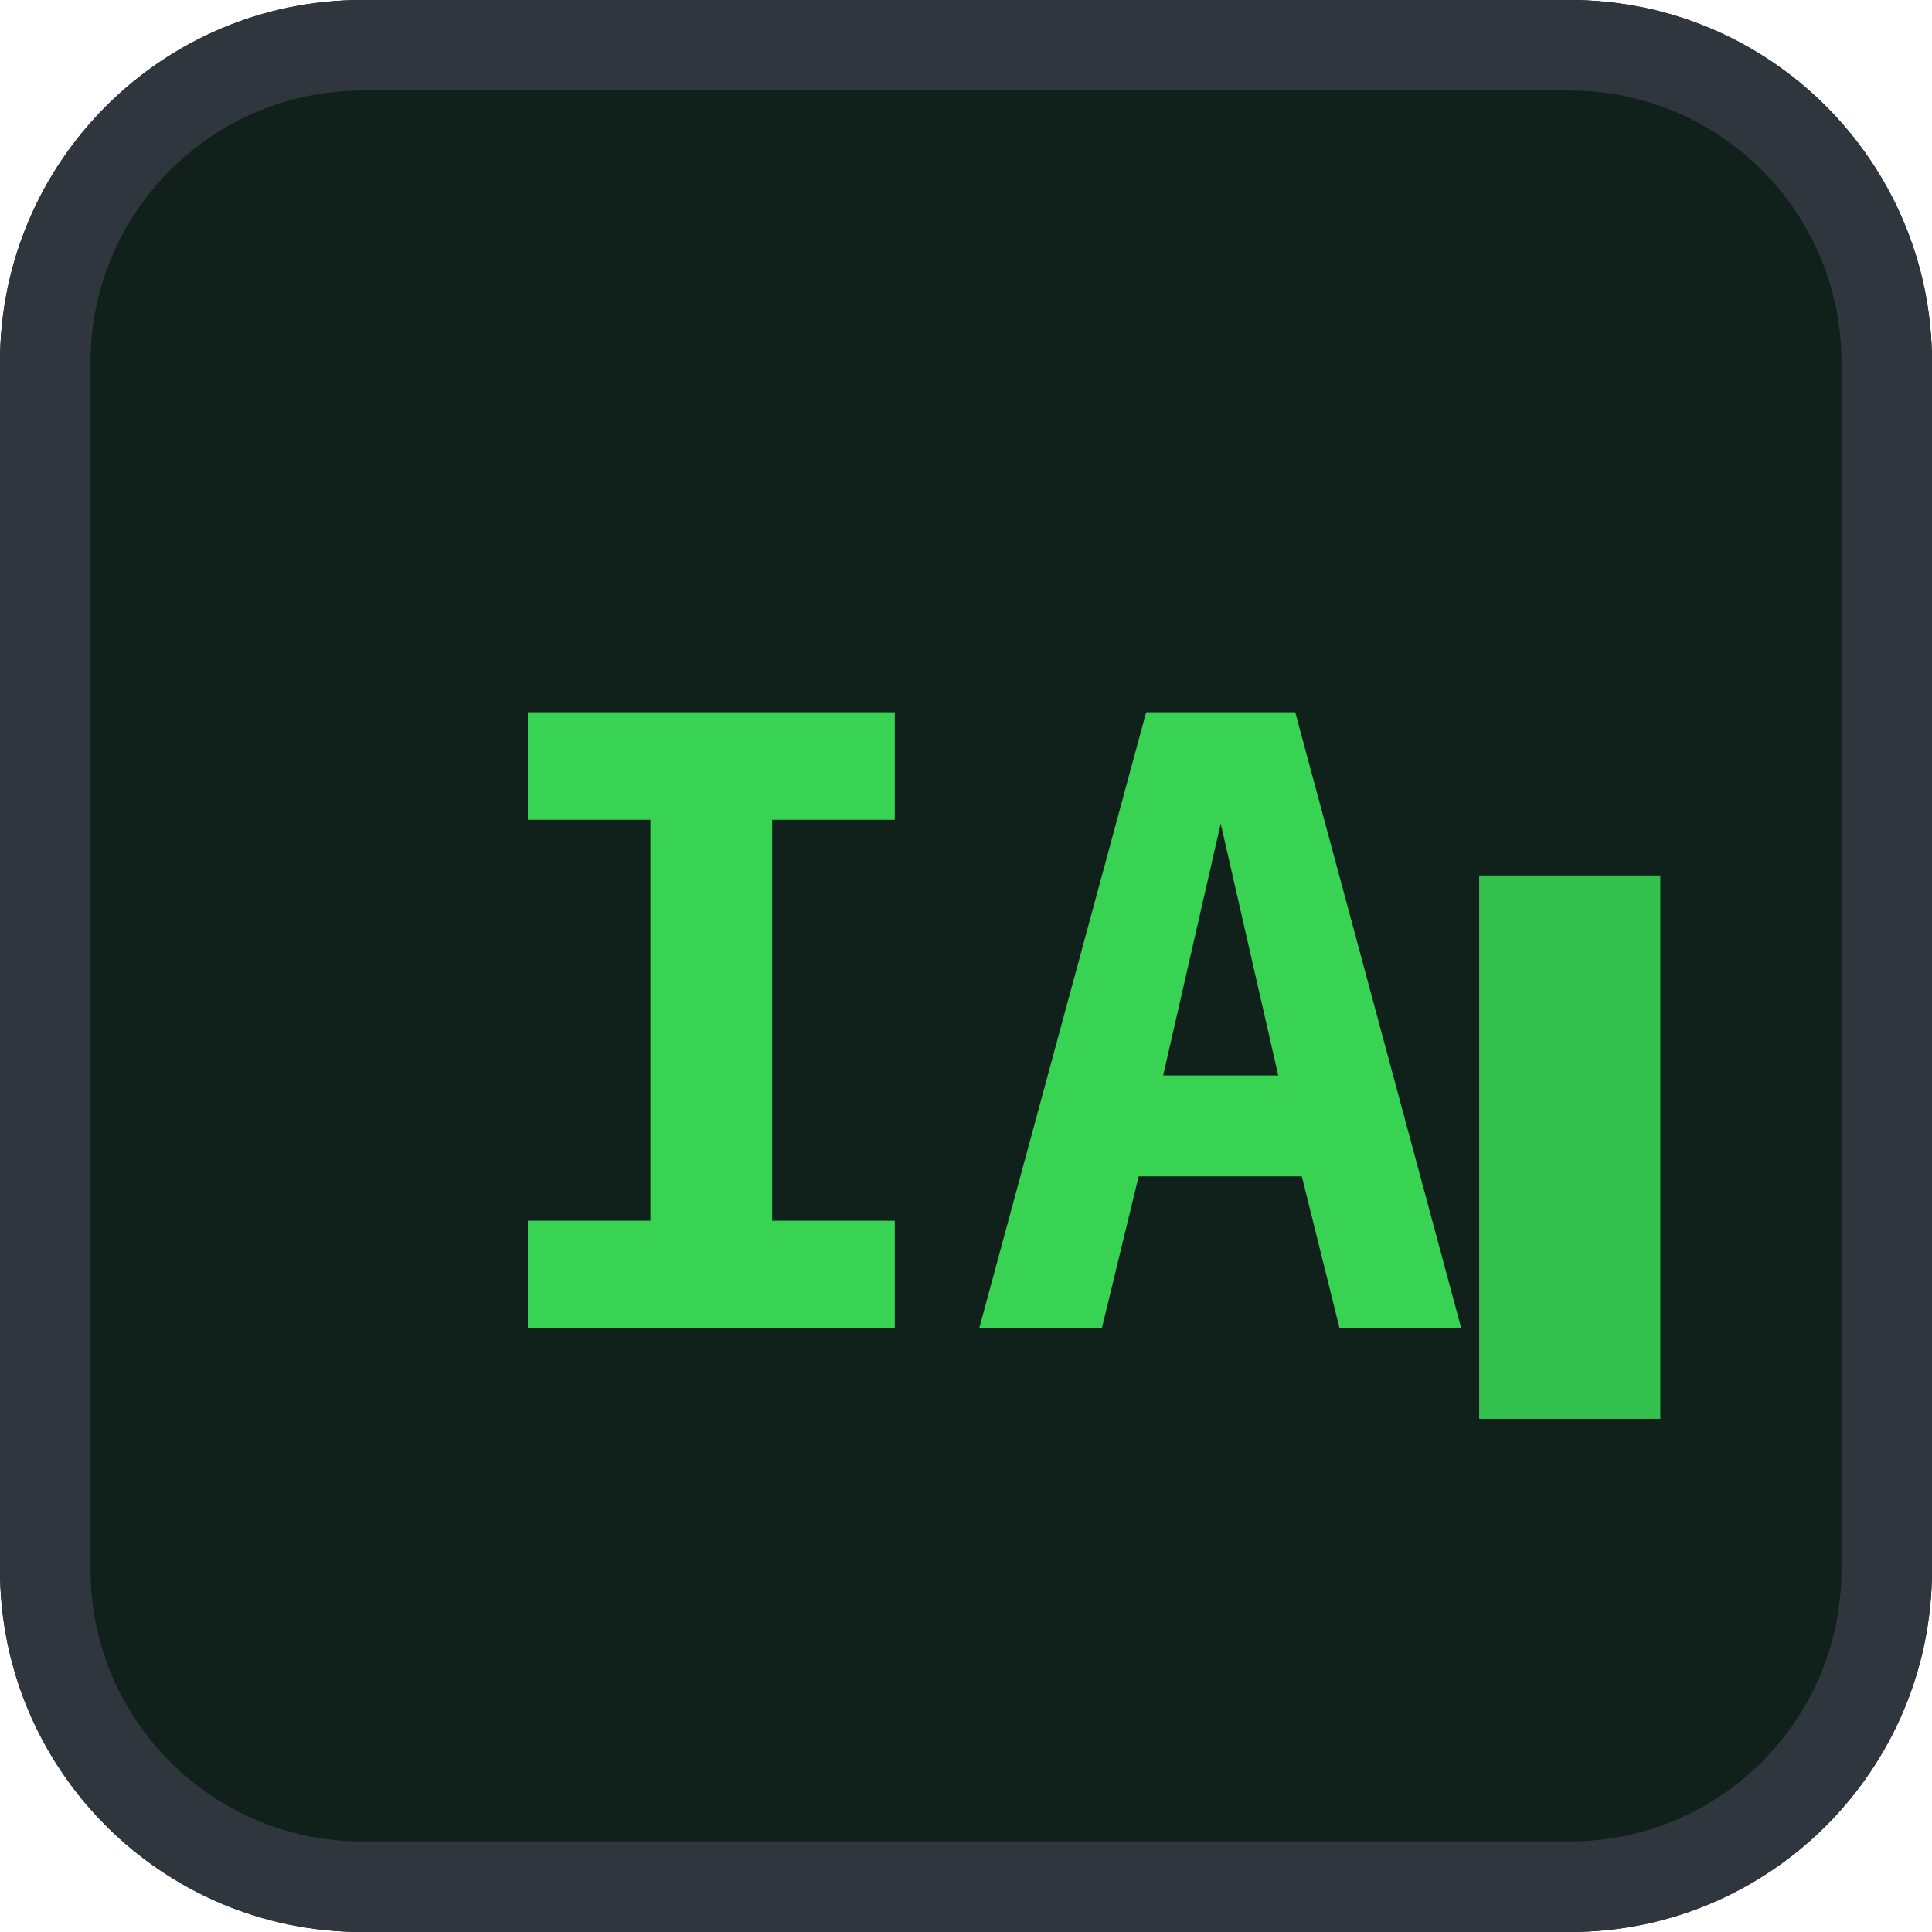
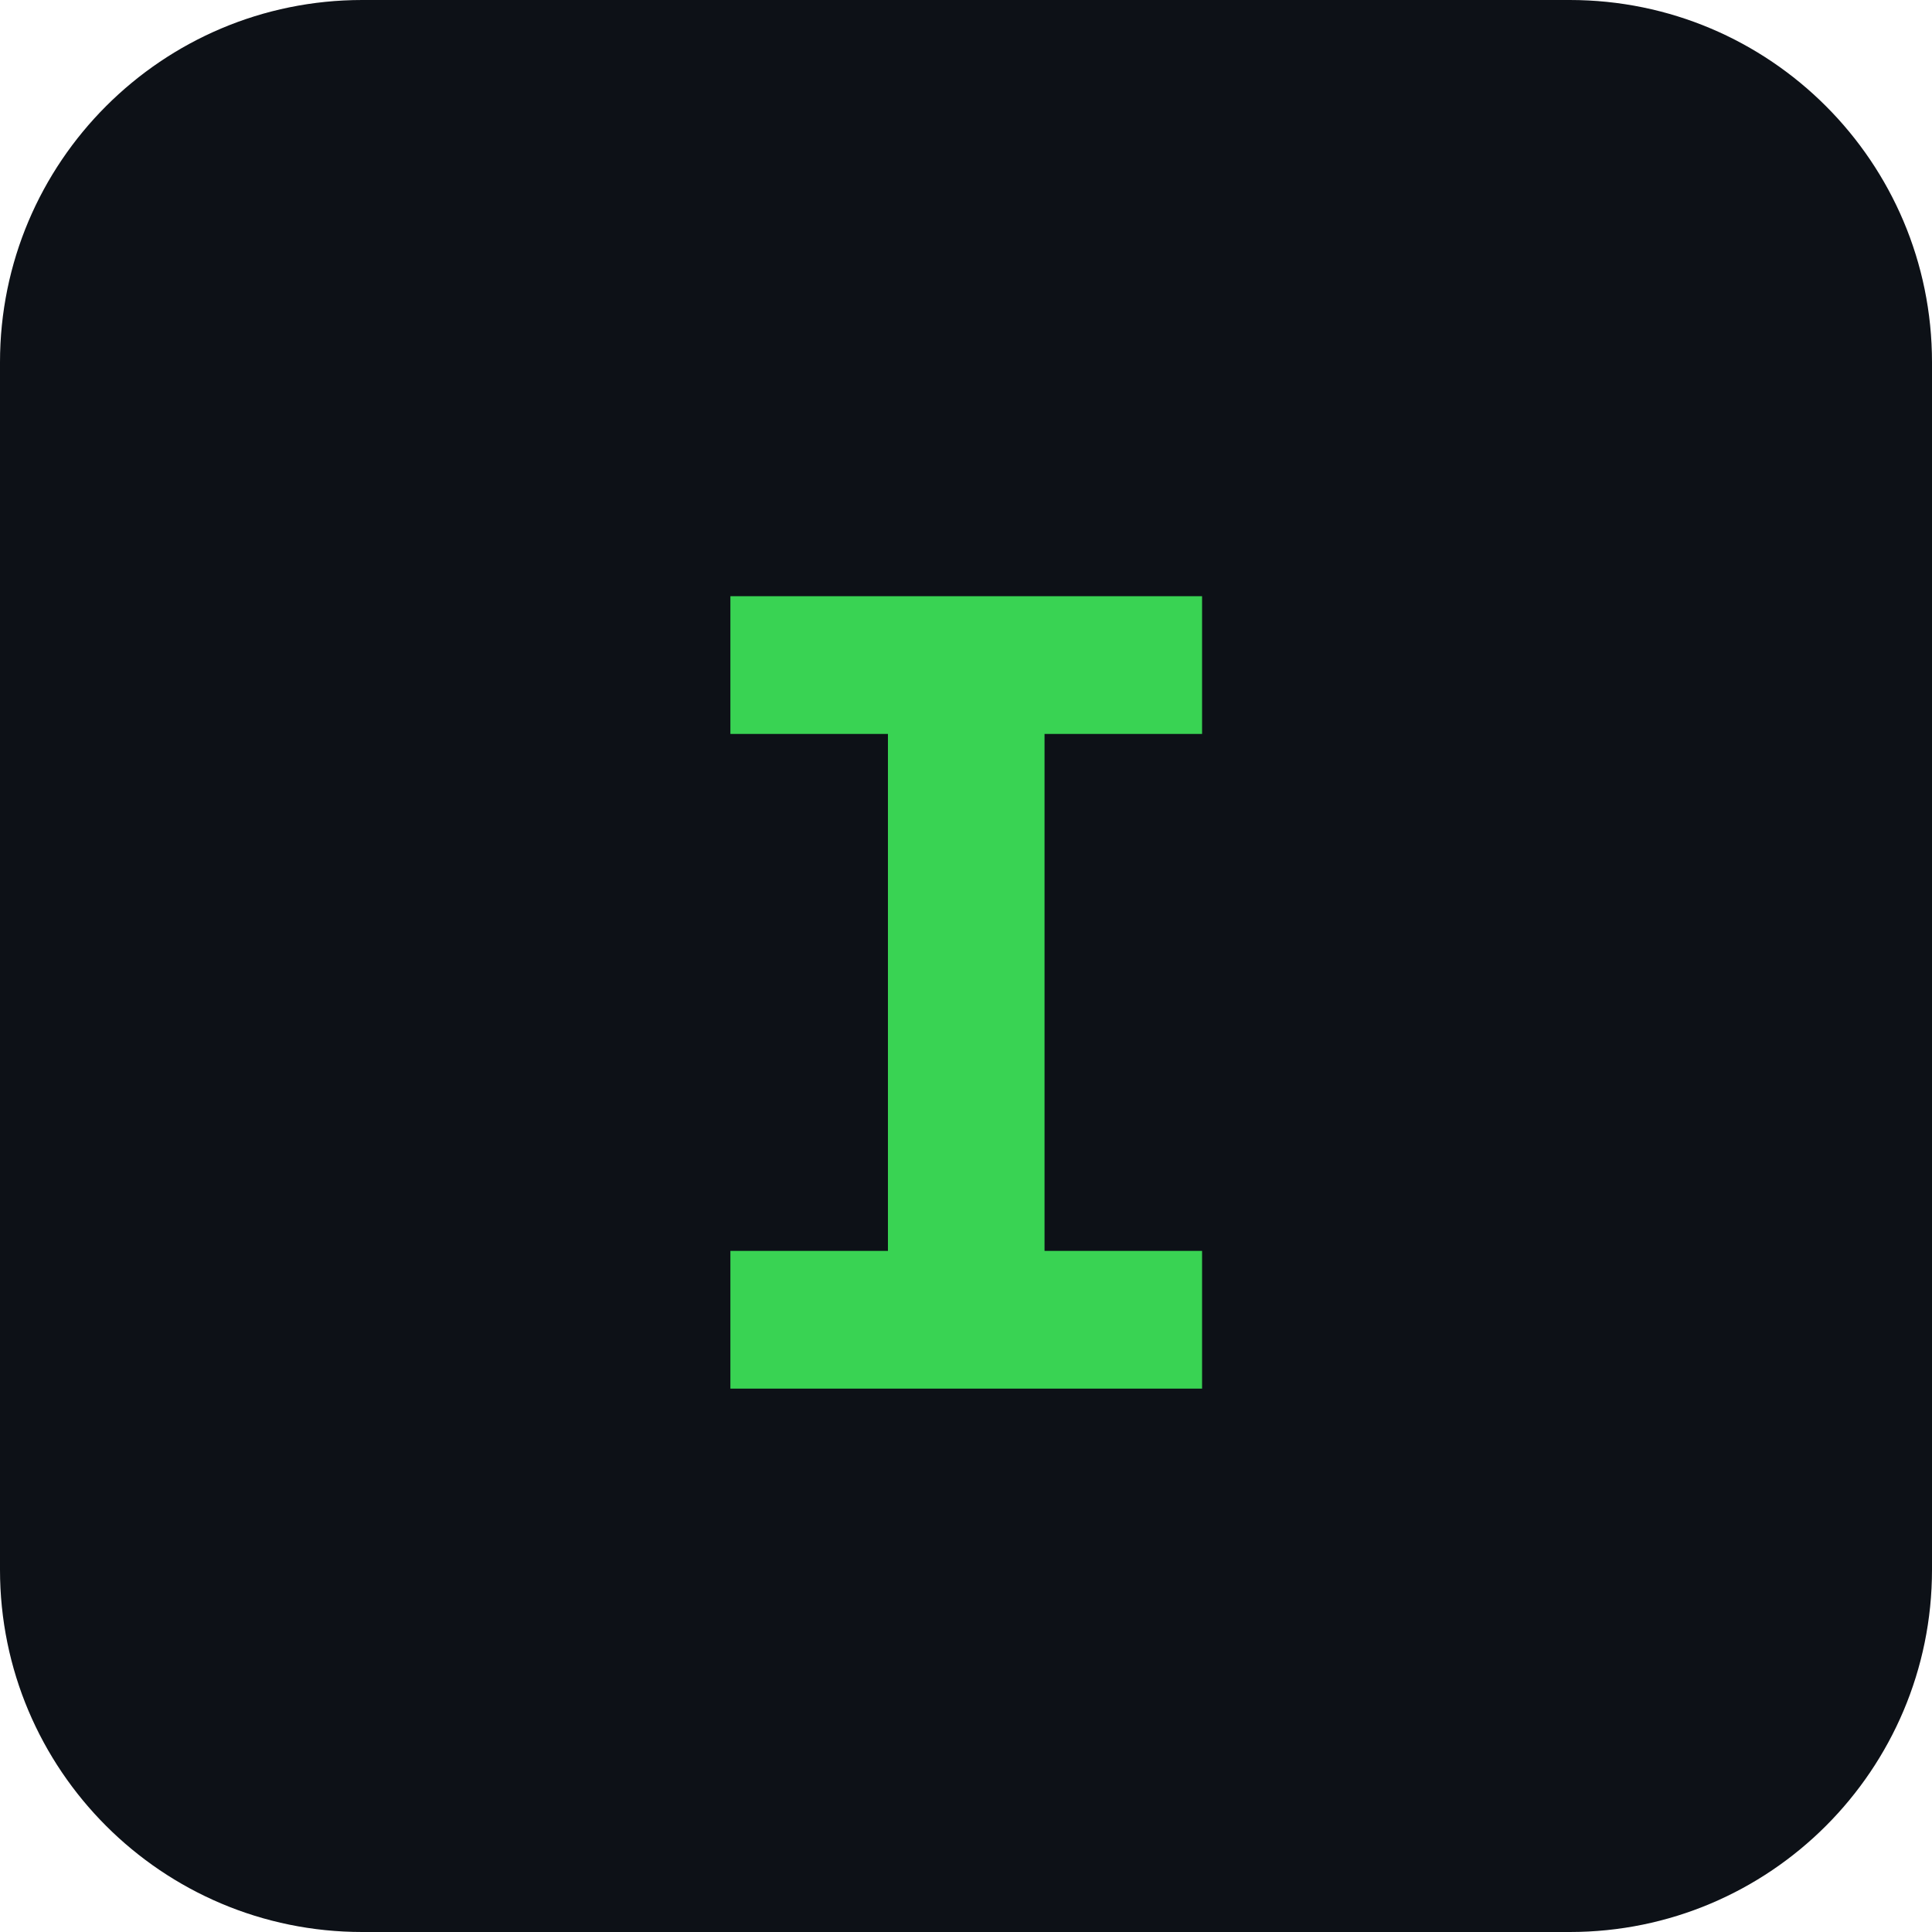
<svg xmlns="http://www.w3.org/2000/svg" viewBox="0 0 32 32">
  <rect width="32" height="32" rx="6" fill="#0d1117" />
-   <rect x="0.75" y="0.75" width="30.5" height="30.5" rx="5.25" fill="none" stroke="#30363d" stroke-width="1.5" />
-   <rect x="1.5" y="1.5" width="29" height="29" rx="4.5" fill="#39d353" fill-opacity="0.08" />
-   <text x="16" y="22" font-family="'JetBrains Mono',monospace" font-size="14" font-weight="700" fill="#39d353" text-anchor="middle">IA</text>
-   <rect x="24.5" y="14.5" width="3" height="9" fill="#39d353" opacity="0.9" />
+   <text x="16" y="23" font-family="monospace" font-size="18" font-weight="bold" fill="#39d353" text-anchor="middle">I</text>
</svg>
